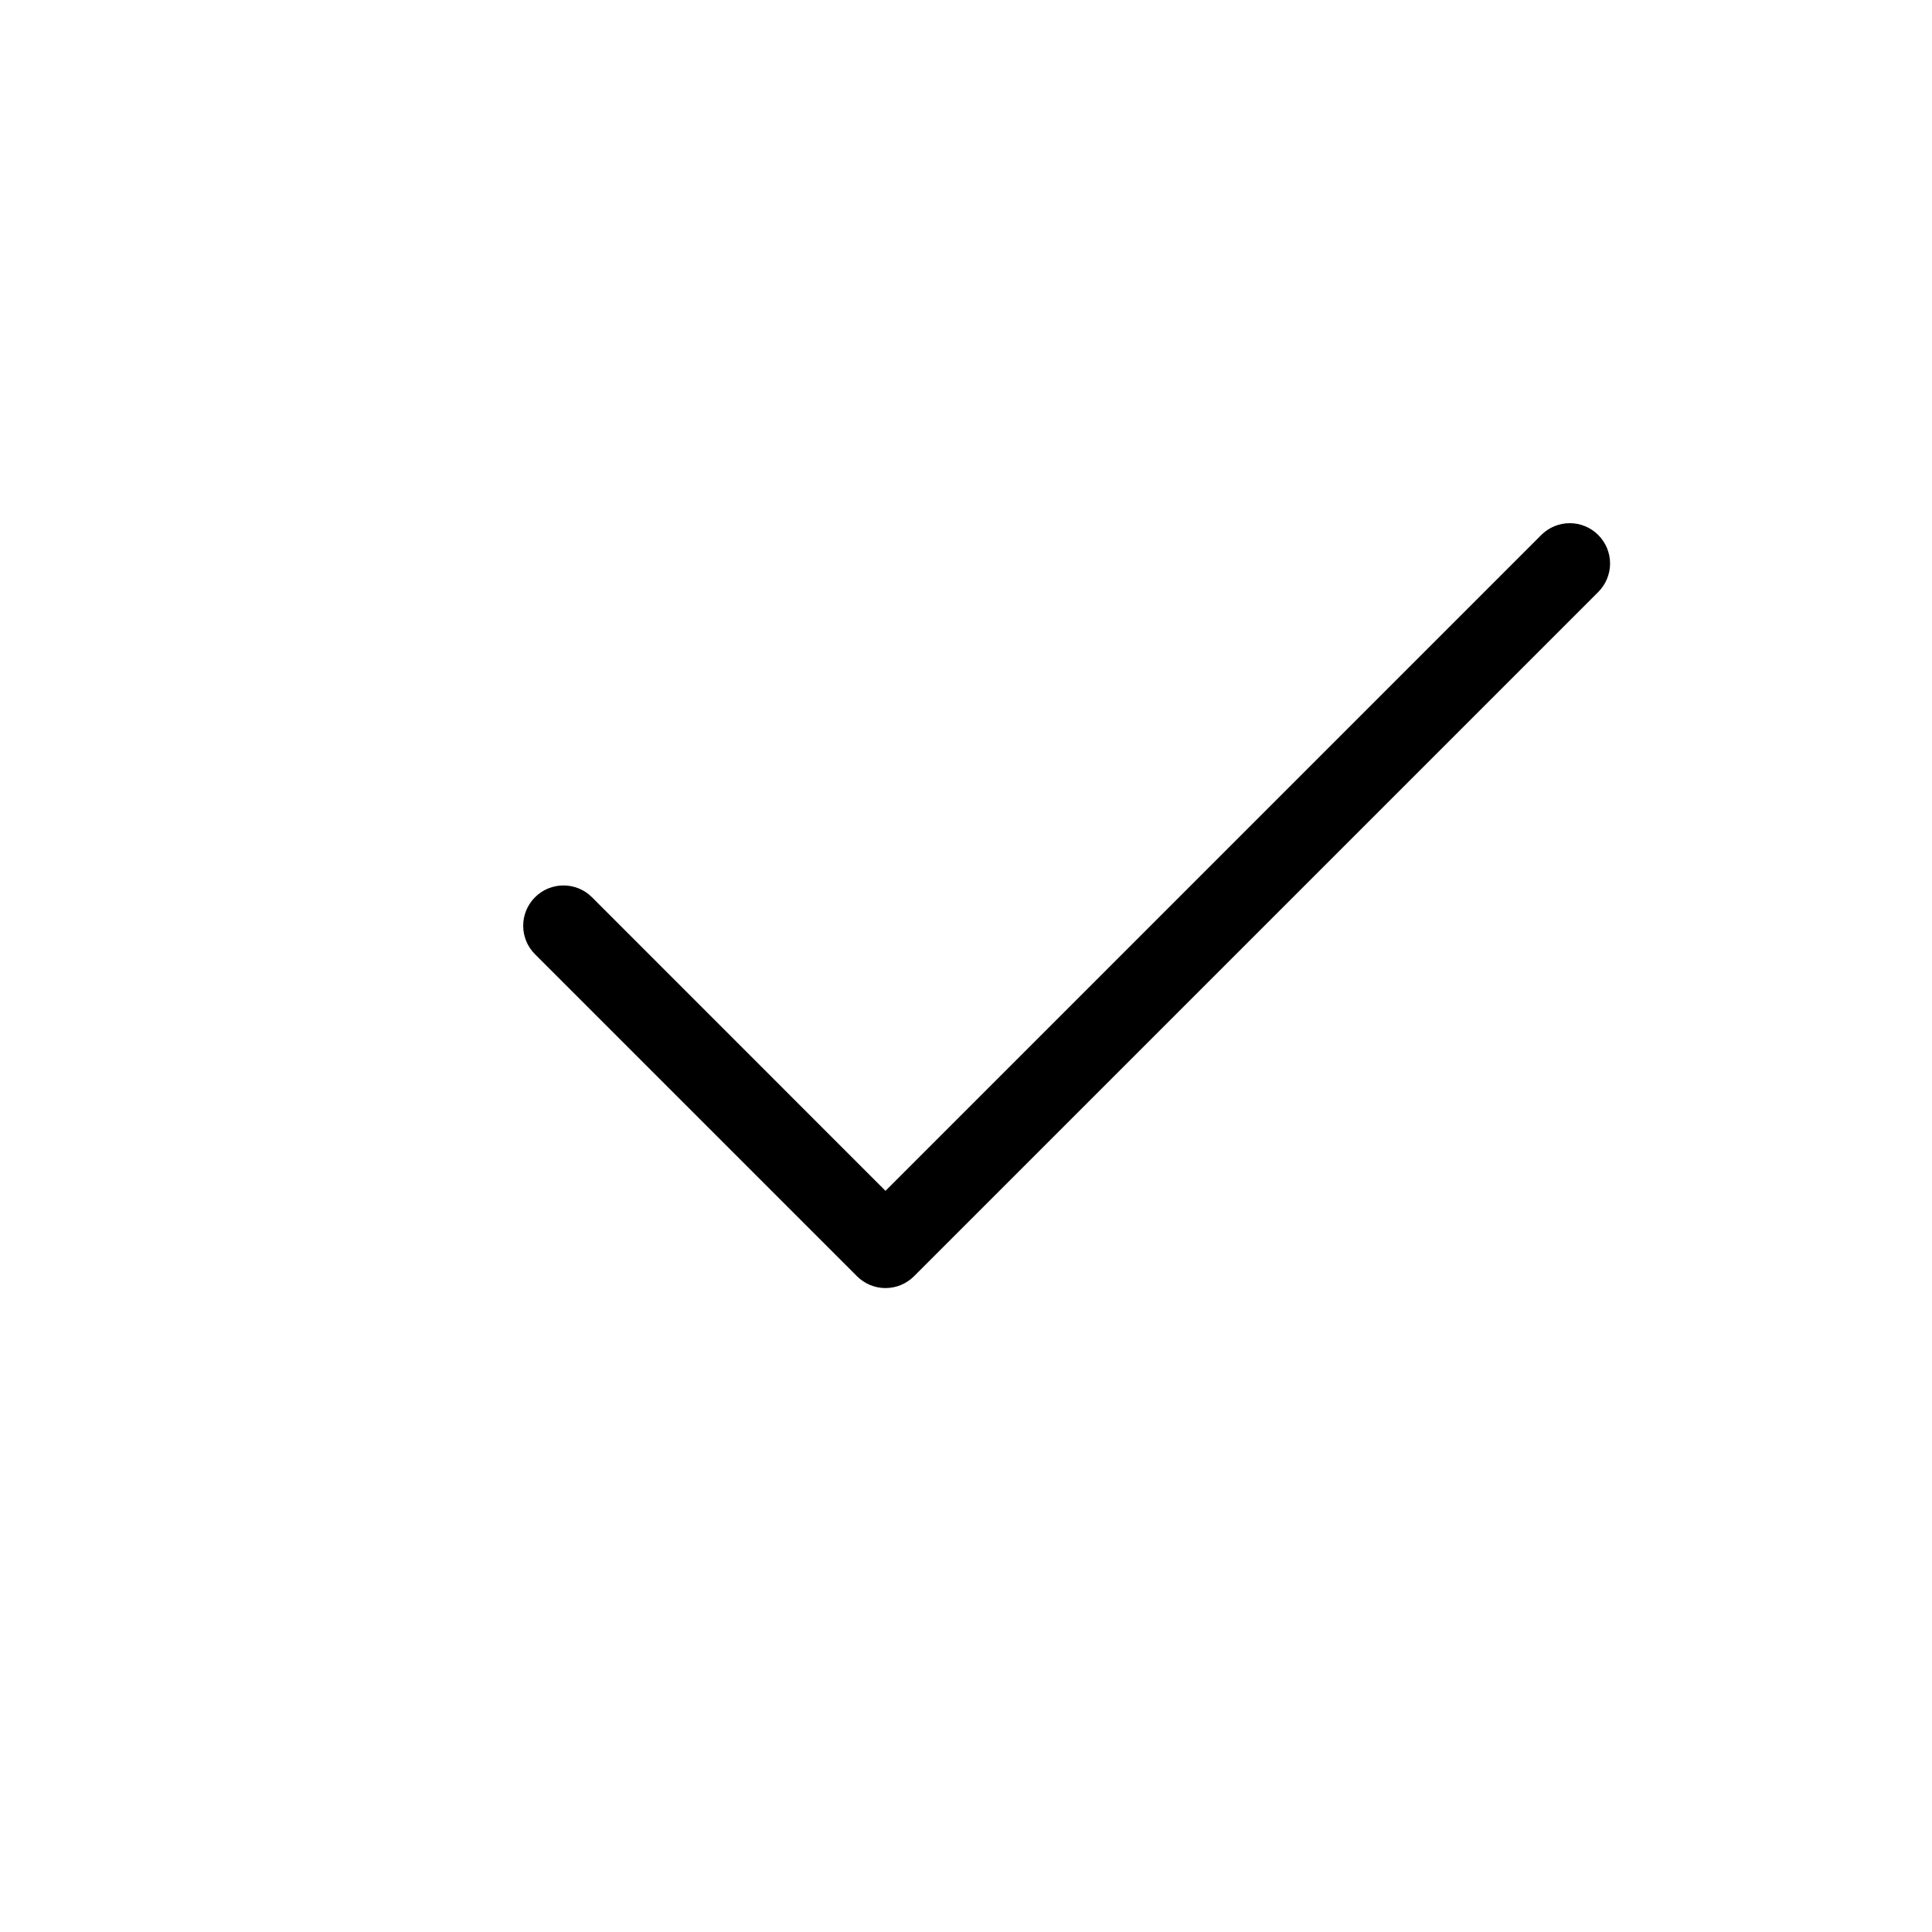
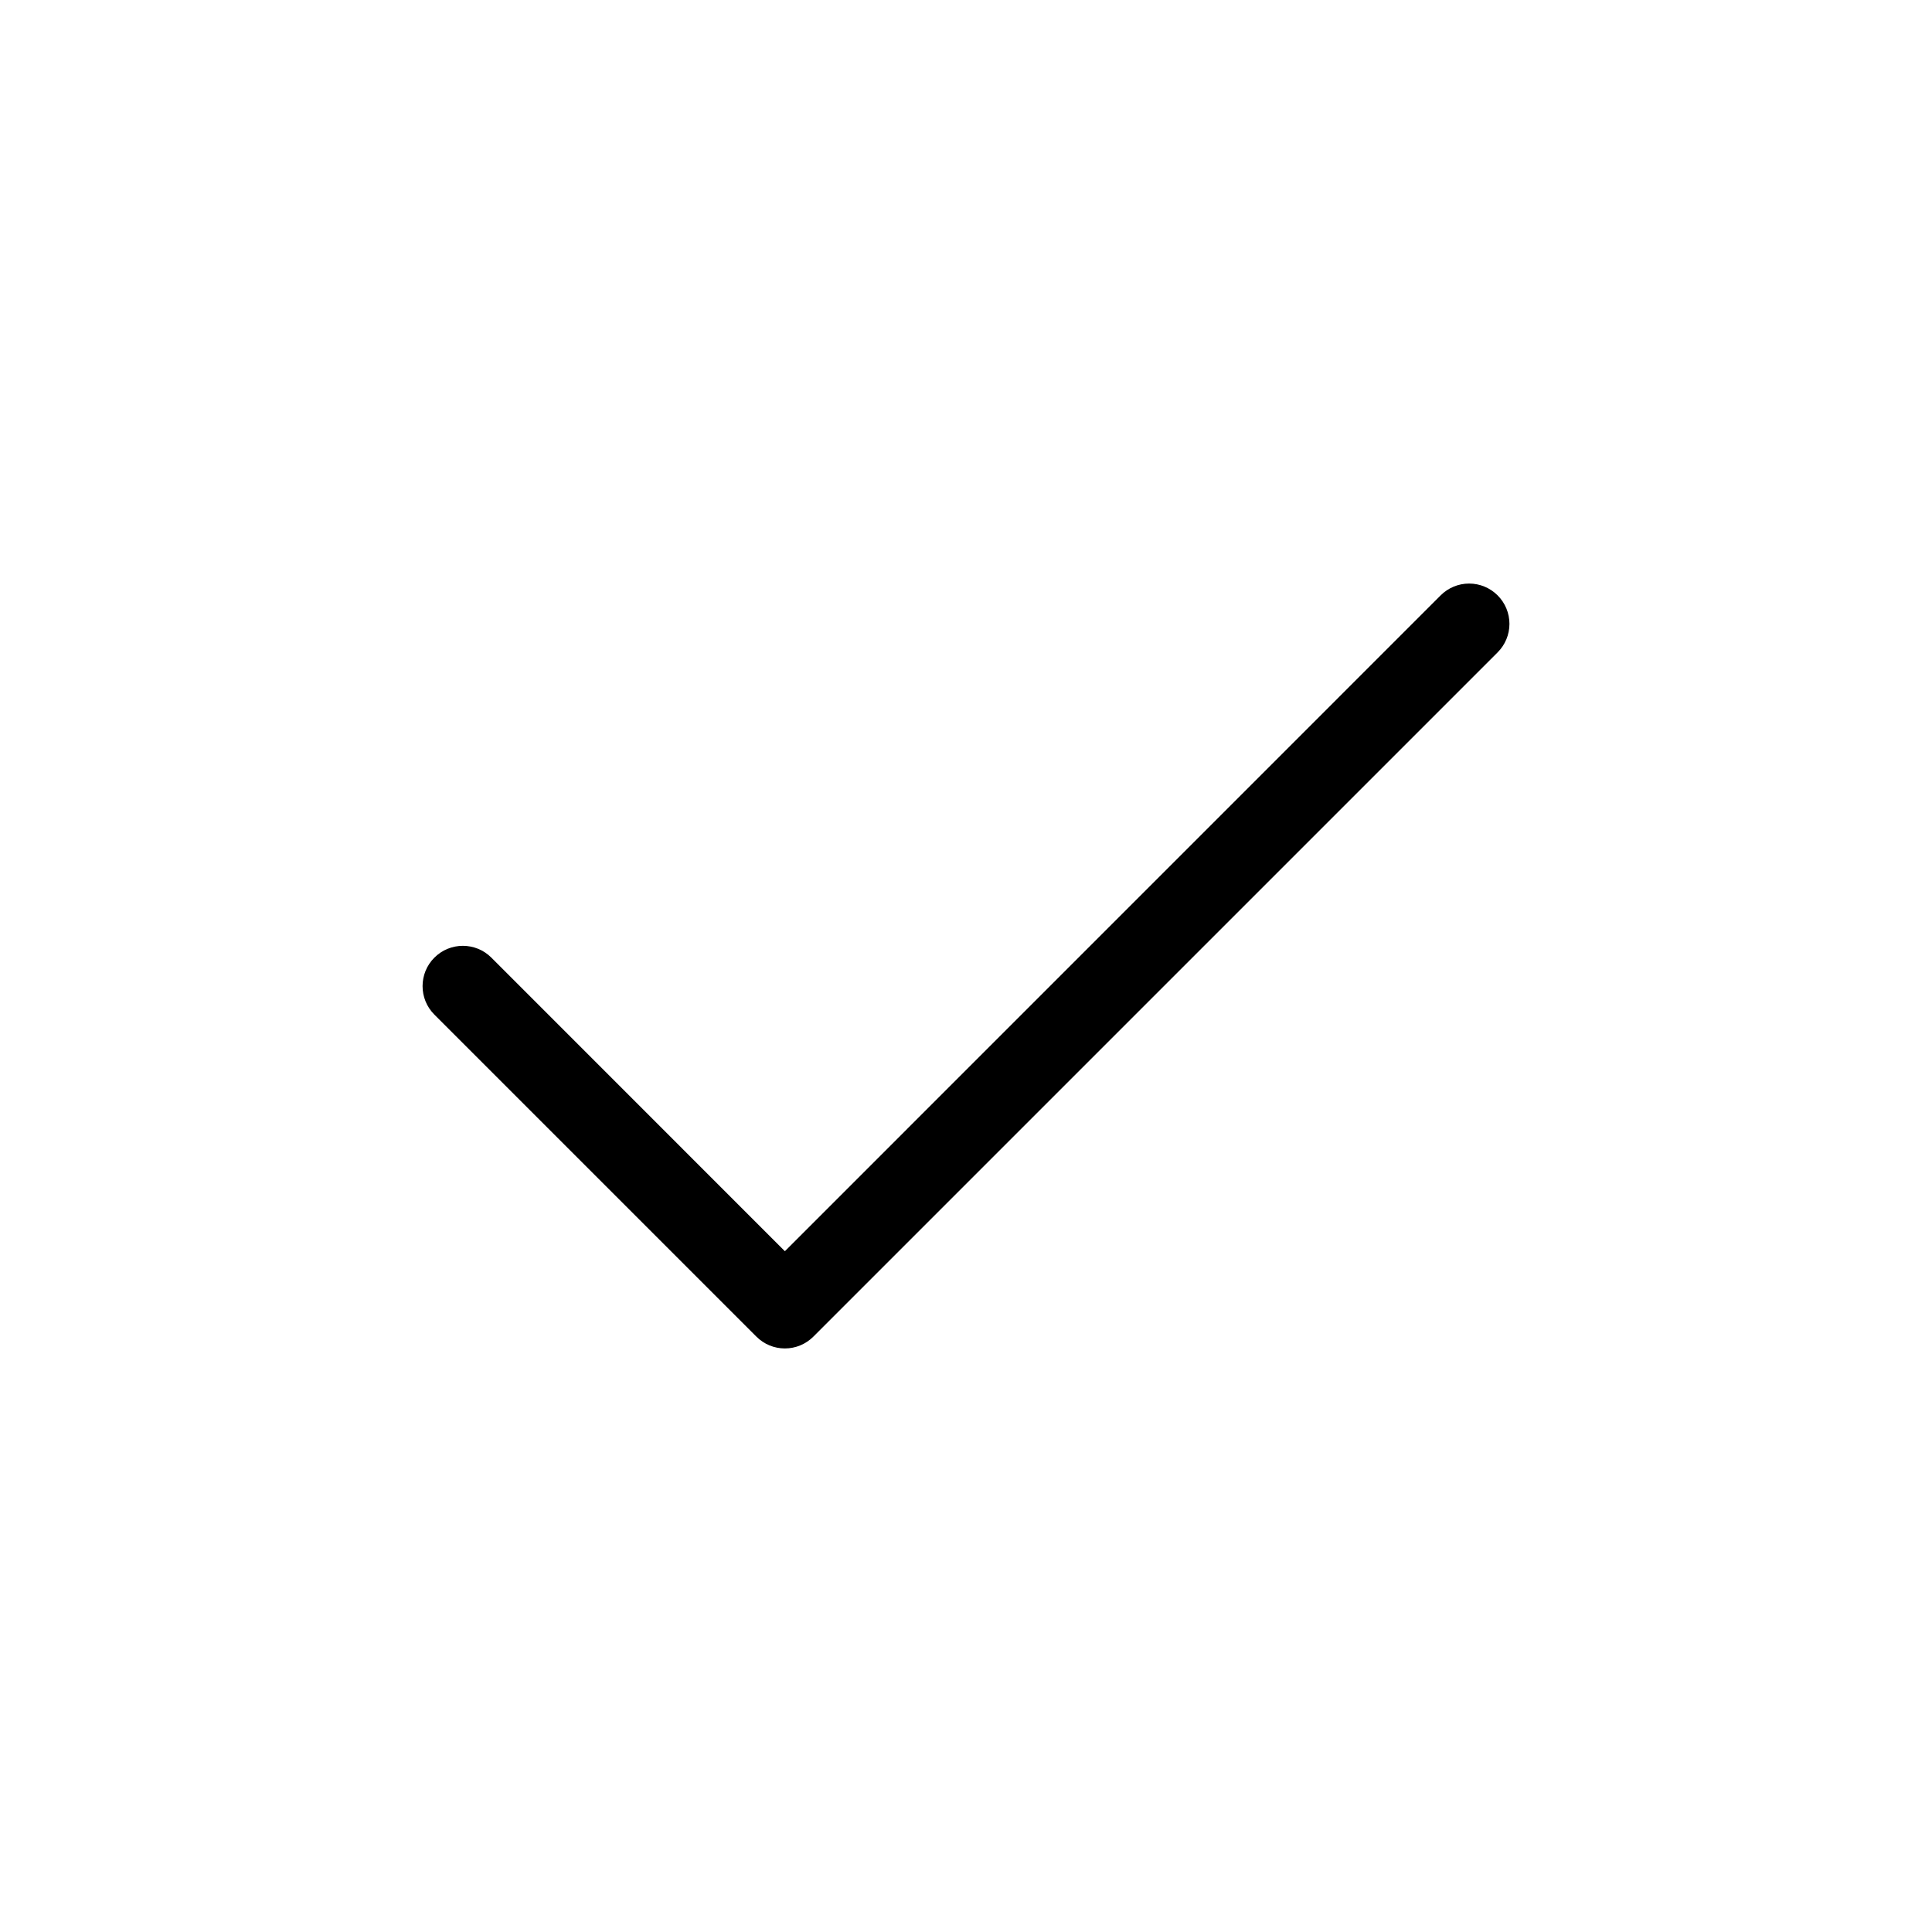
<svg xmlns="http://www.w3.org/2000/svg" width="24" height="24" viewBox="0 0 24 24">
-   <path d="M19.854 6.646a.5.5 0 010 .708l-8.5 8.5a.5.5 0 01-.708 0l-4-4a.5.5 0 01.708-.708L11 14.793l8.146-8.147a.5.5 0 01.708 0z" />
+   <path d="M18.604 7.396a.5.5 0 010 .708l-8.5 8.5a.5.5 0 01-.708 0l-4-4a.5.5 0 01.708-.708l3.646 3.647 8.146-8.147a.5.5 0 01.708 0z" />
</svg>
